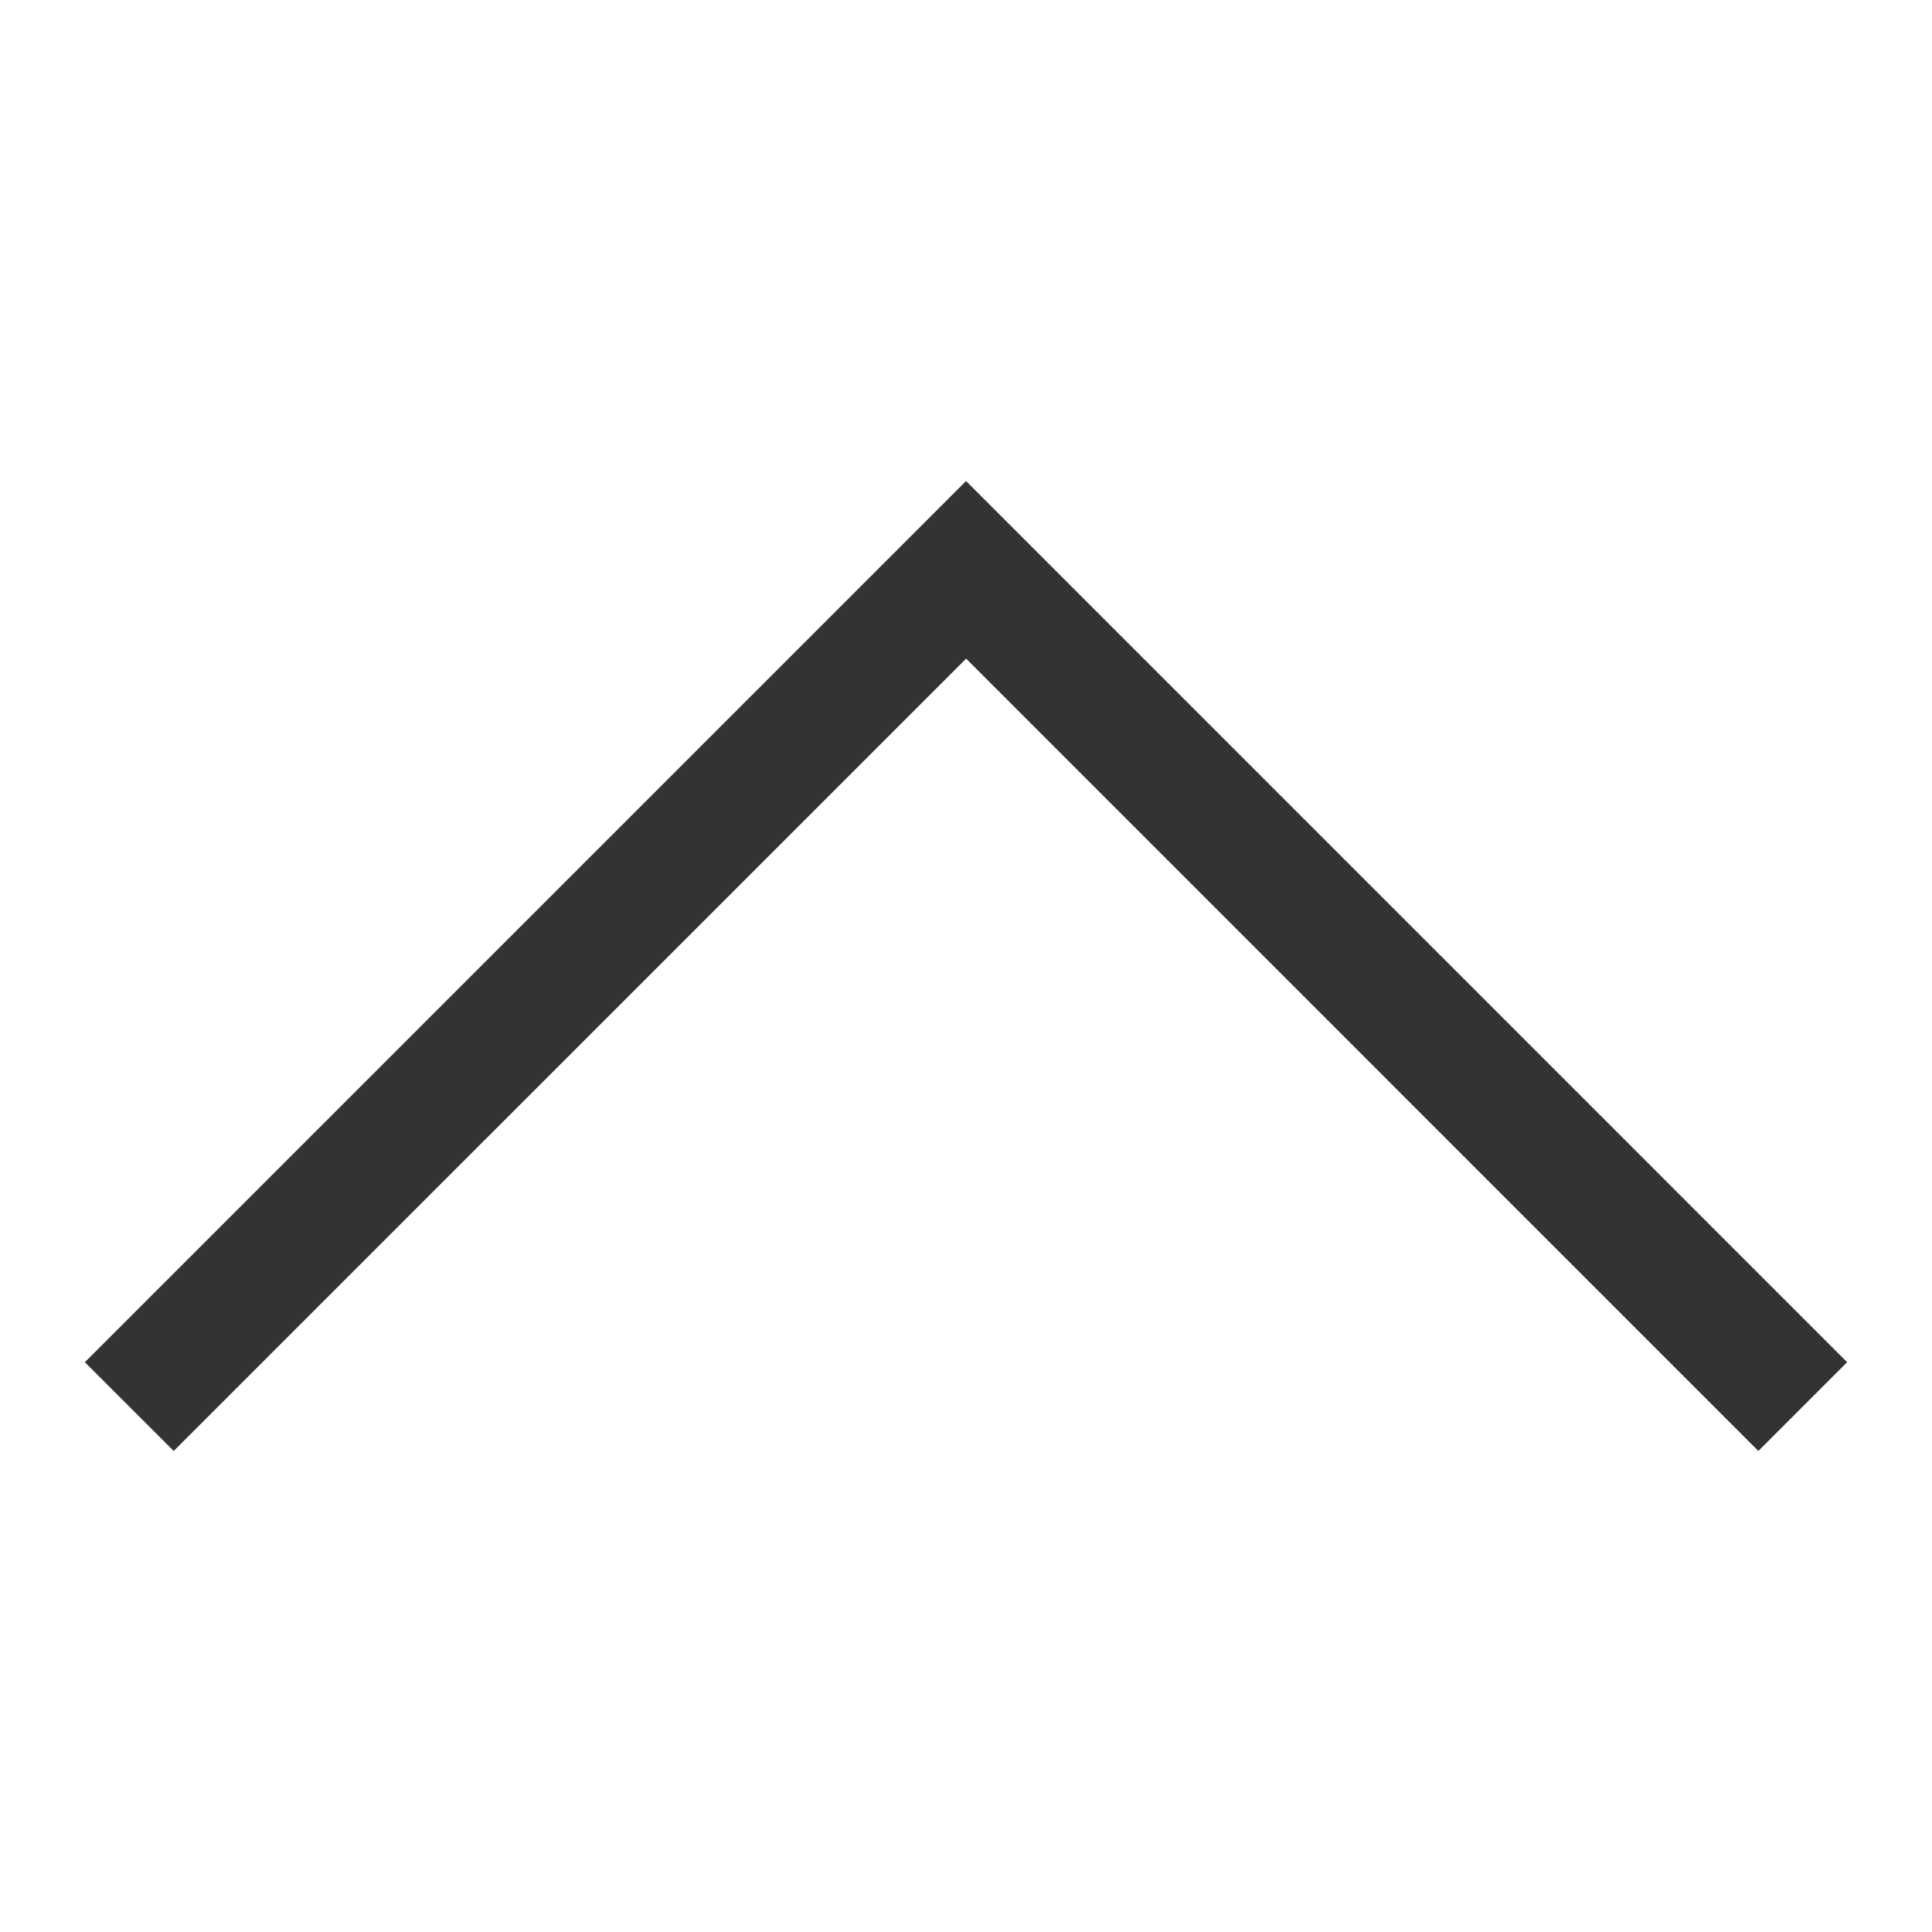
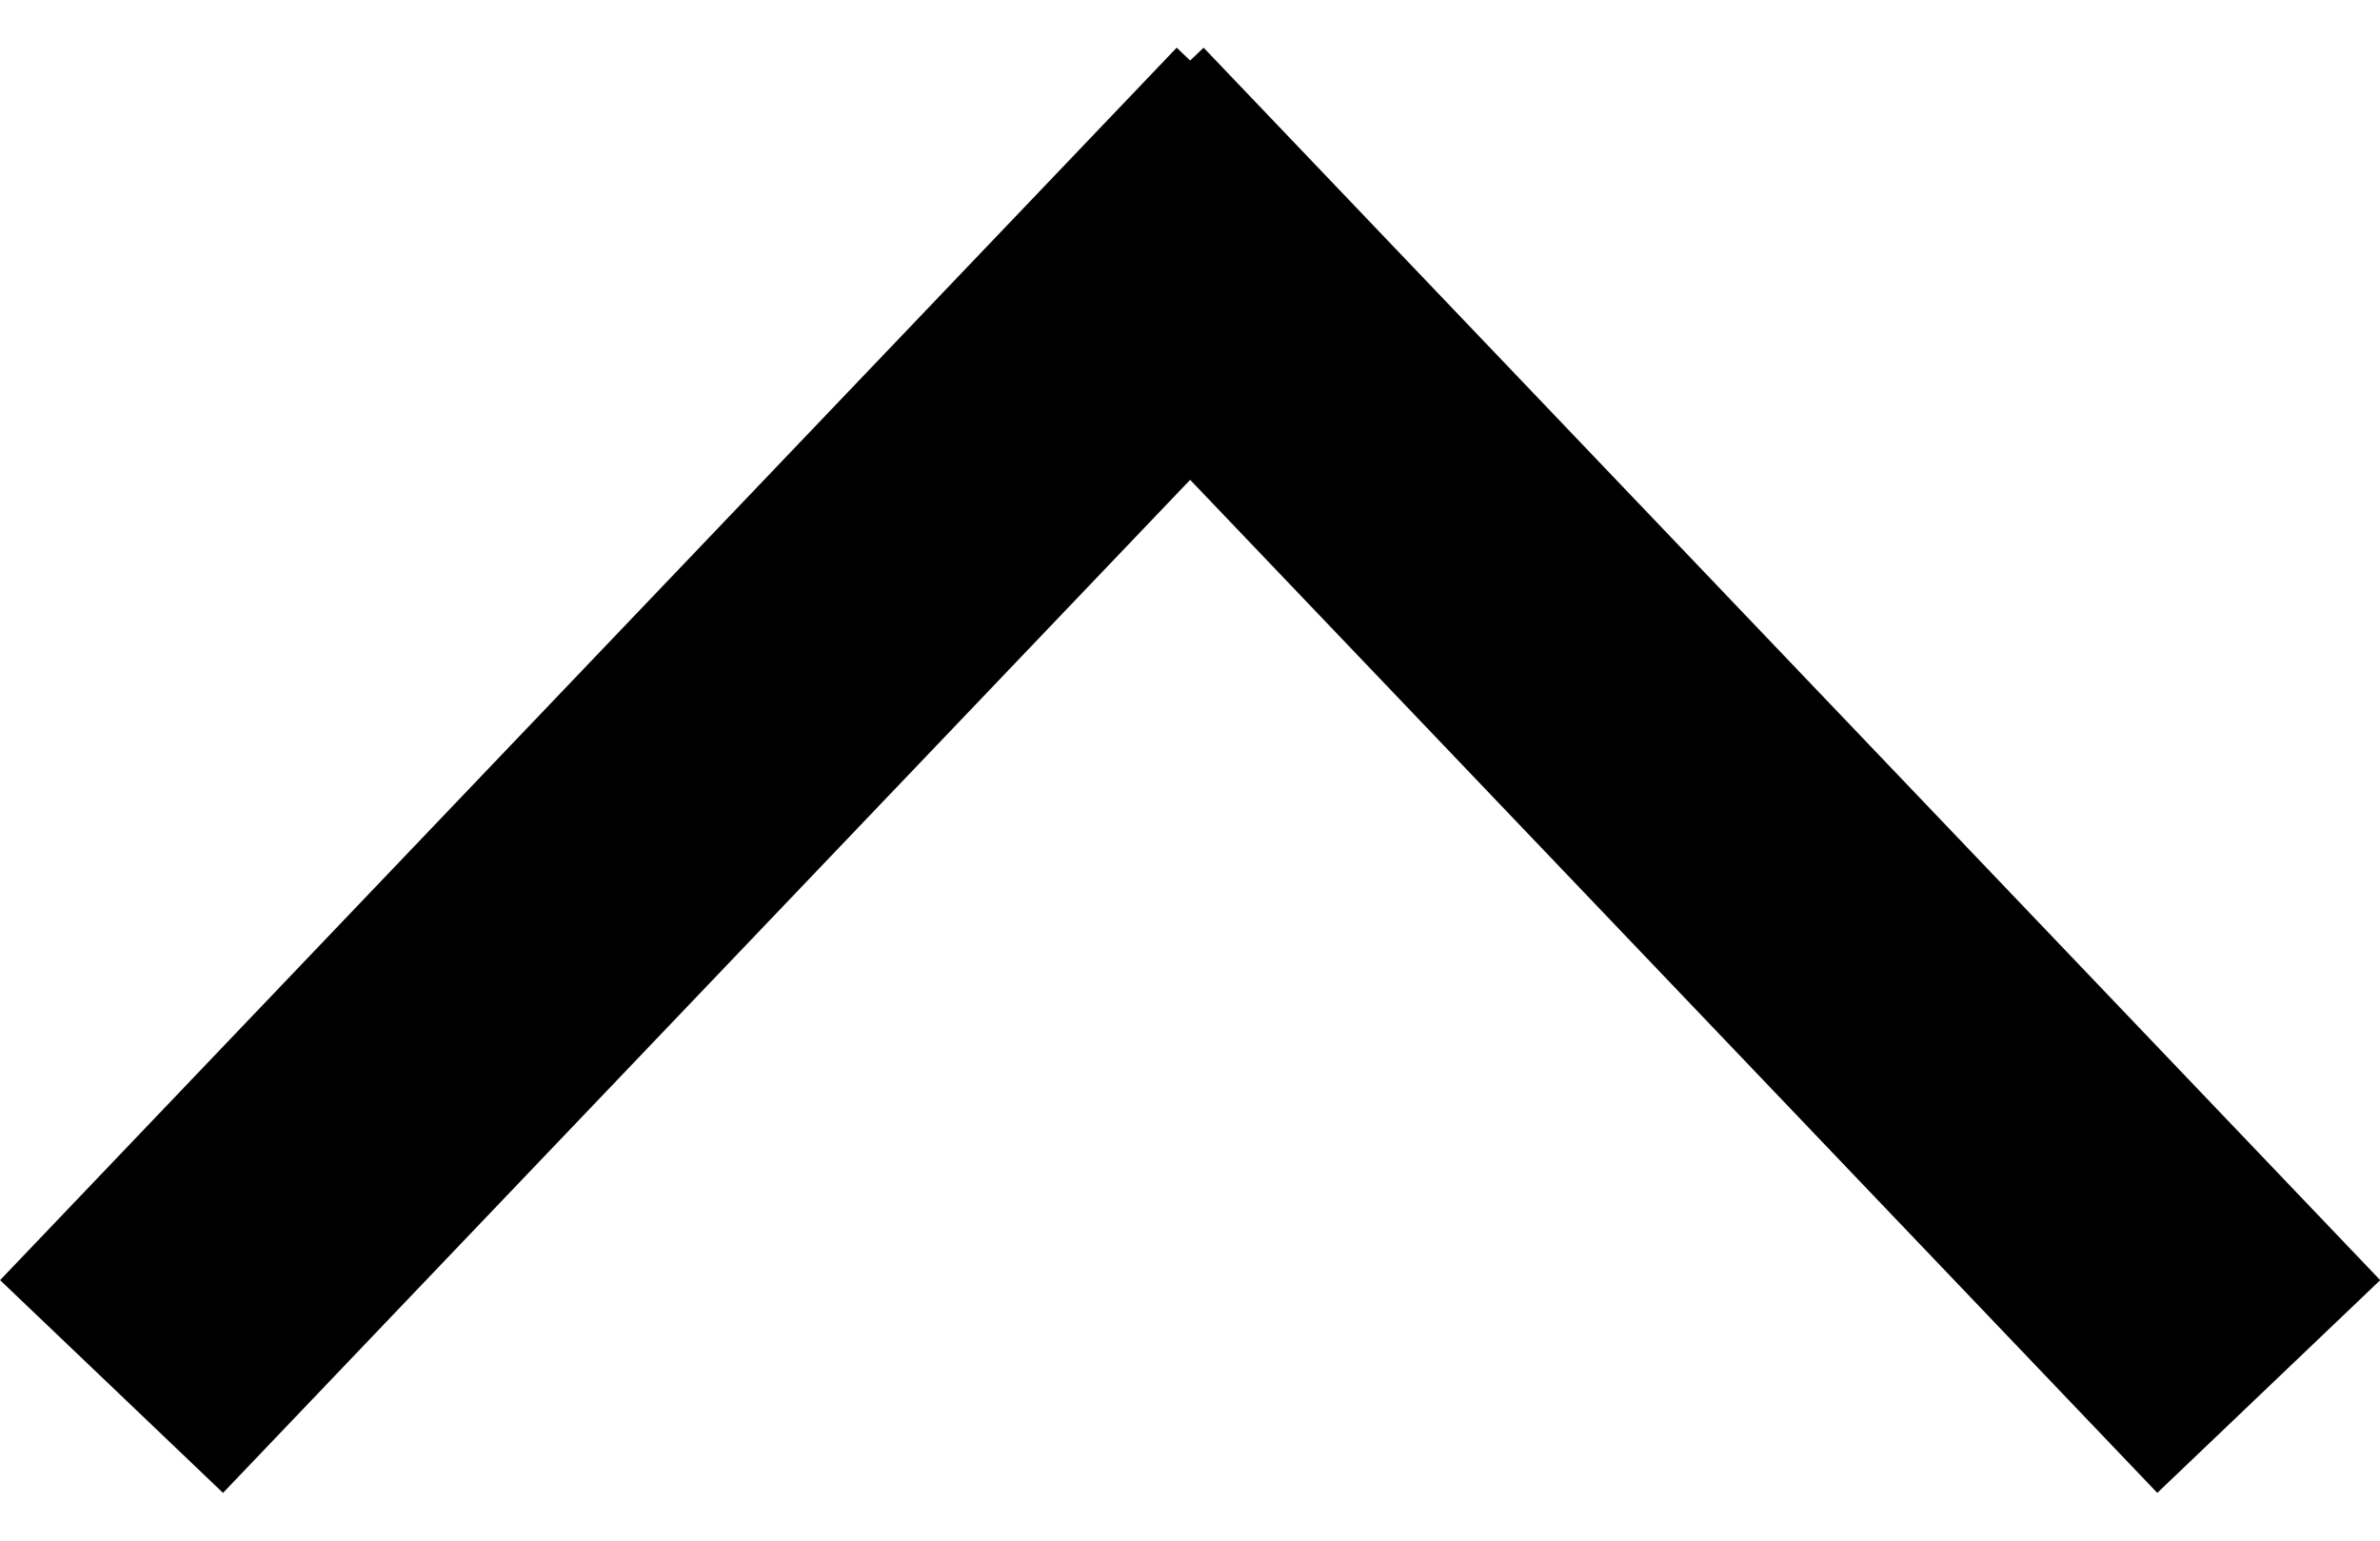
- <svg xmlns="http://www.w3.org/2000/svg" class="svg-icon" style="width: 1em; height: 1em;vertical-align: middle;fill: currentColor;overflow: hidden;" viewBox="0 0 1024 1024" version="1.1">
-   <path d="M44.979 721.997l47.099 47.053 419.988-419.948 419.901 419.948 47.053-47.058-419.896-419.932v-0.005l-47.099-47.104-47.048 47.048z" fill="#333333" />
+ <svg xmlns="http://www.w3.org/2000/svg" width="7.723" height="5px" viewBox="0 0 7.723 4.69">
+   <g id="Group_31" data-name="Group 31" transform="translate(0.362 0.345)">
+     <line id="Line_7" data-name="Line 7" x2="3.818" y2="4" transform="translate(7 4) rotate(180)" fill="none" stroke="#000" stroke-width="1" />
+     <line id="Line_8" data-name="Line 8" x1="3.818" y2="4" transform="translate(3.818 4) rotate(180)" fill="none" stroke="#000" stroke-width="1" />
+   </g>
</svg>
